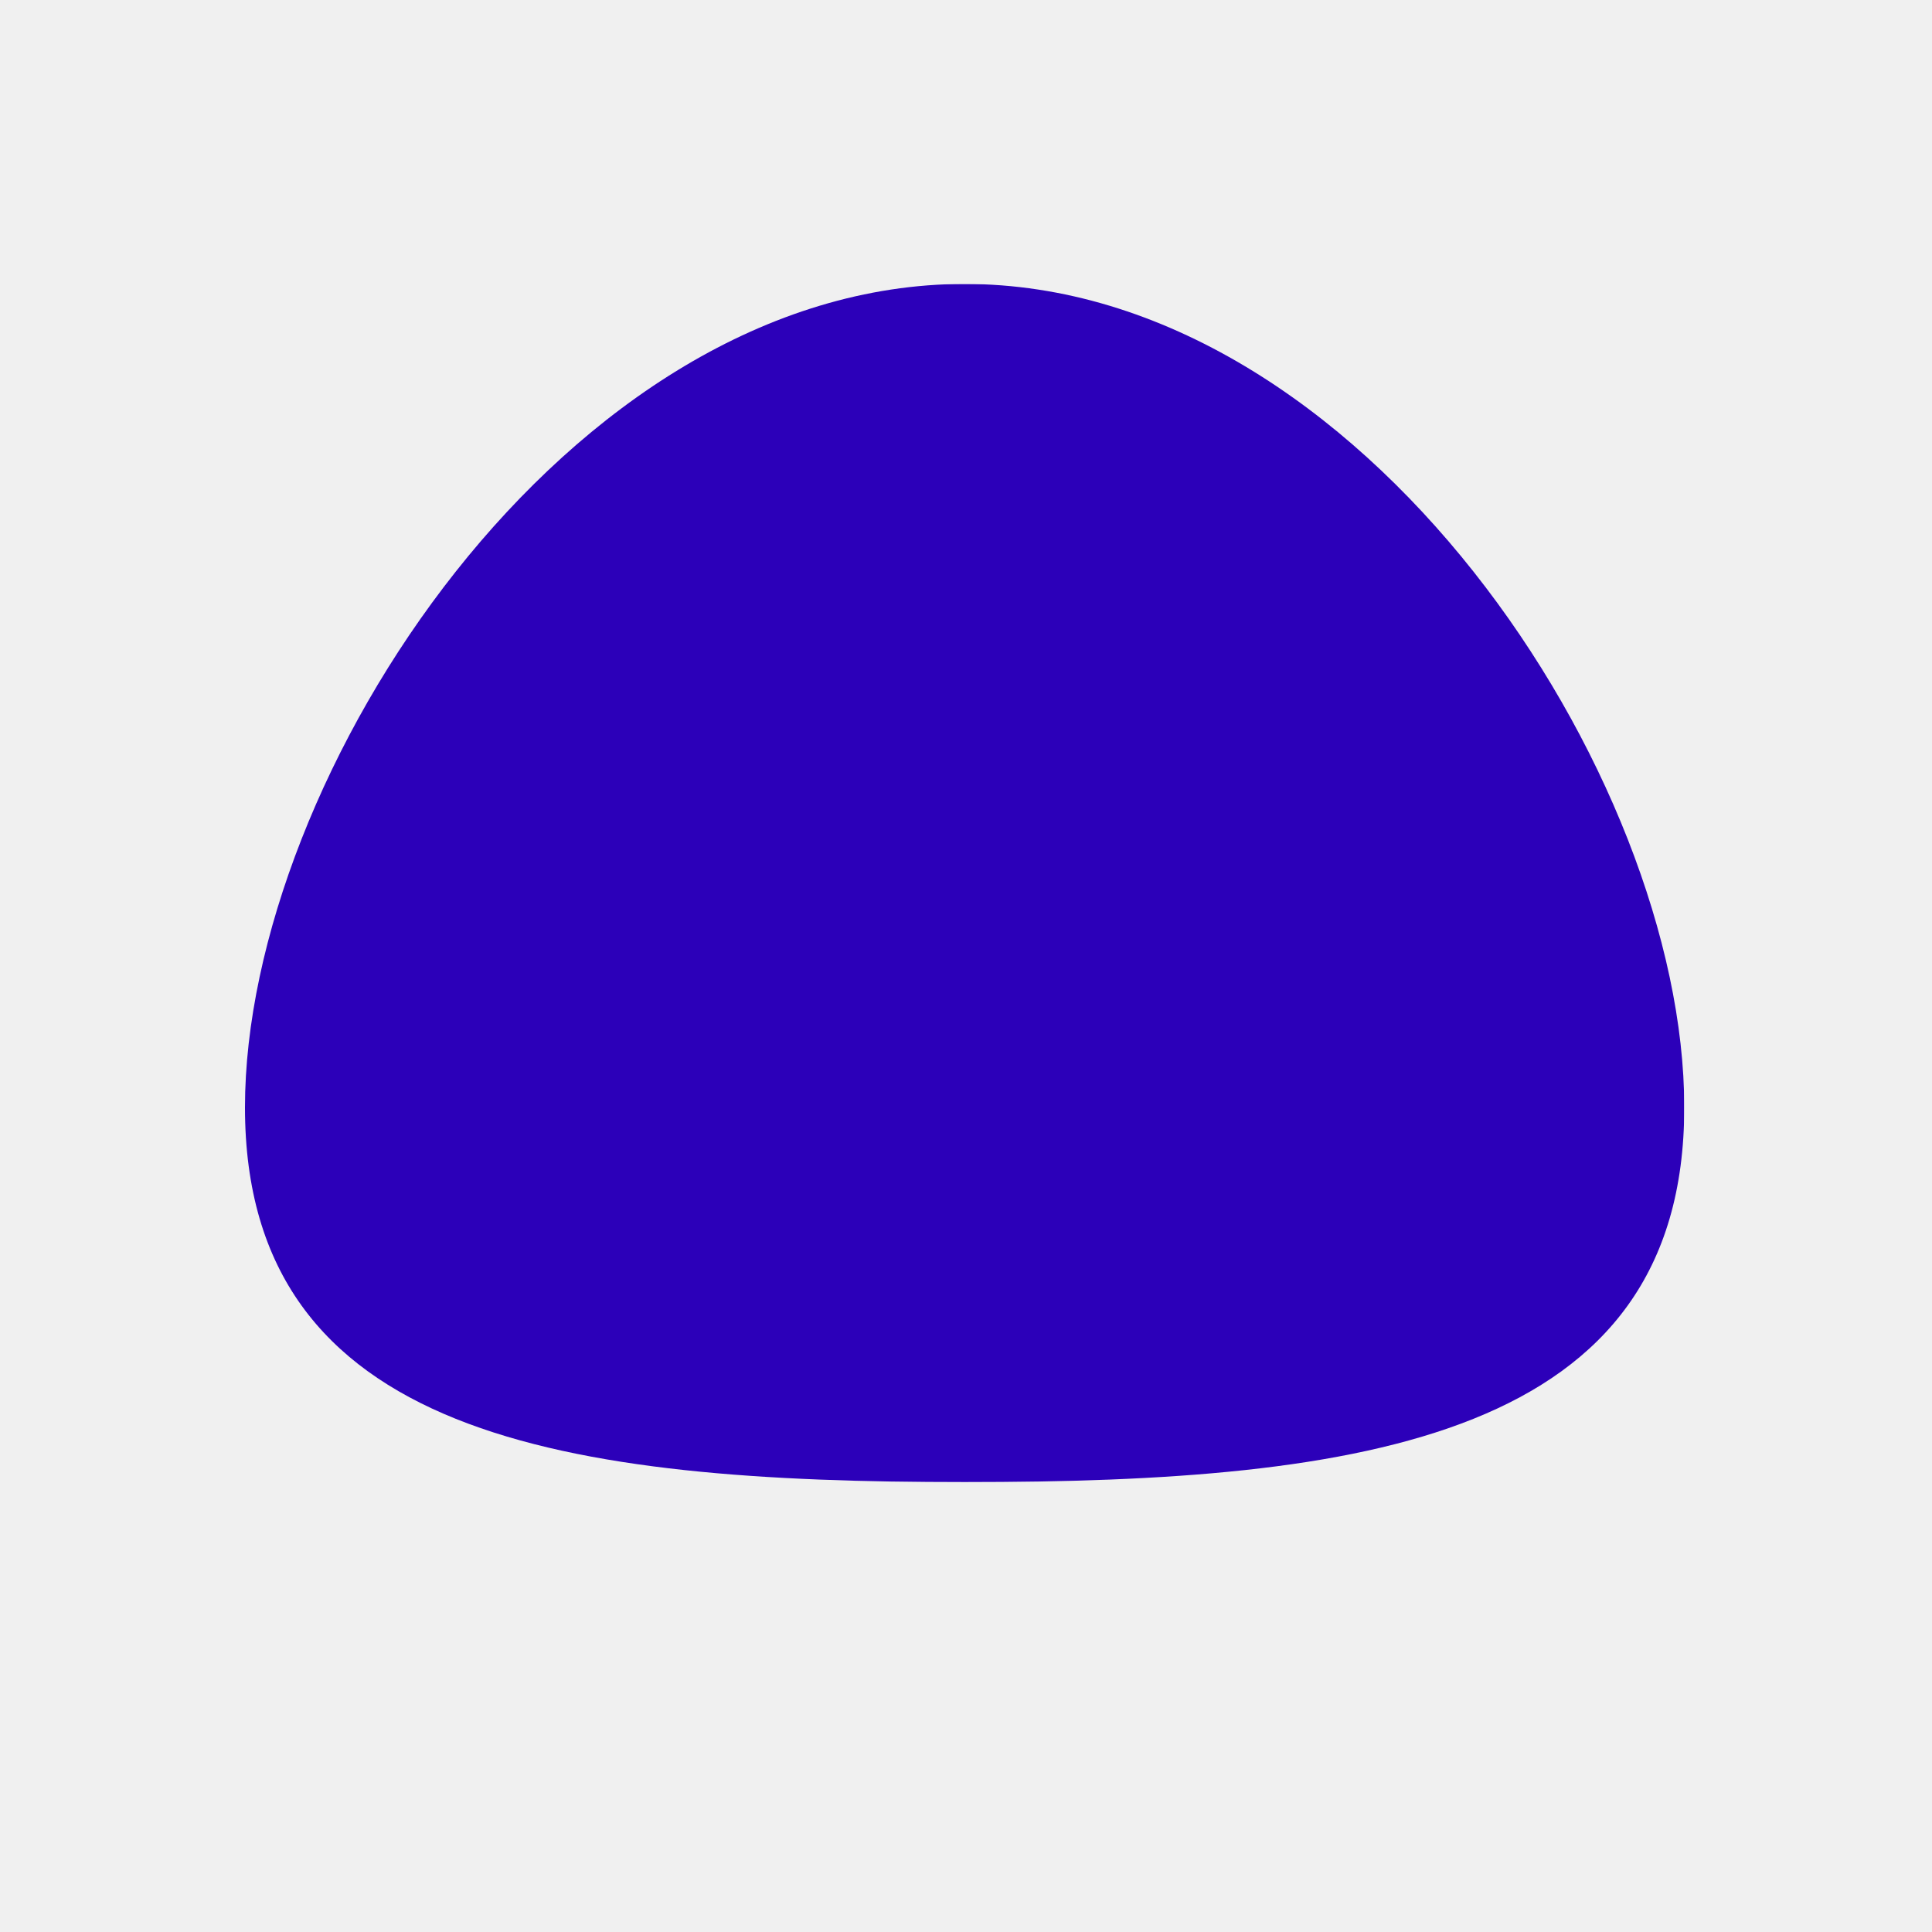
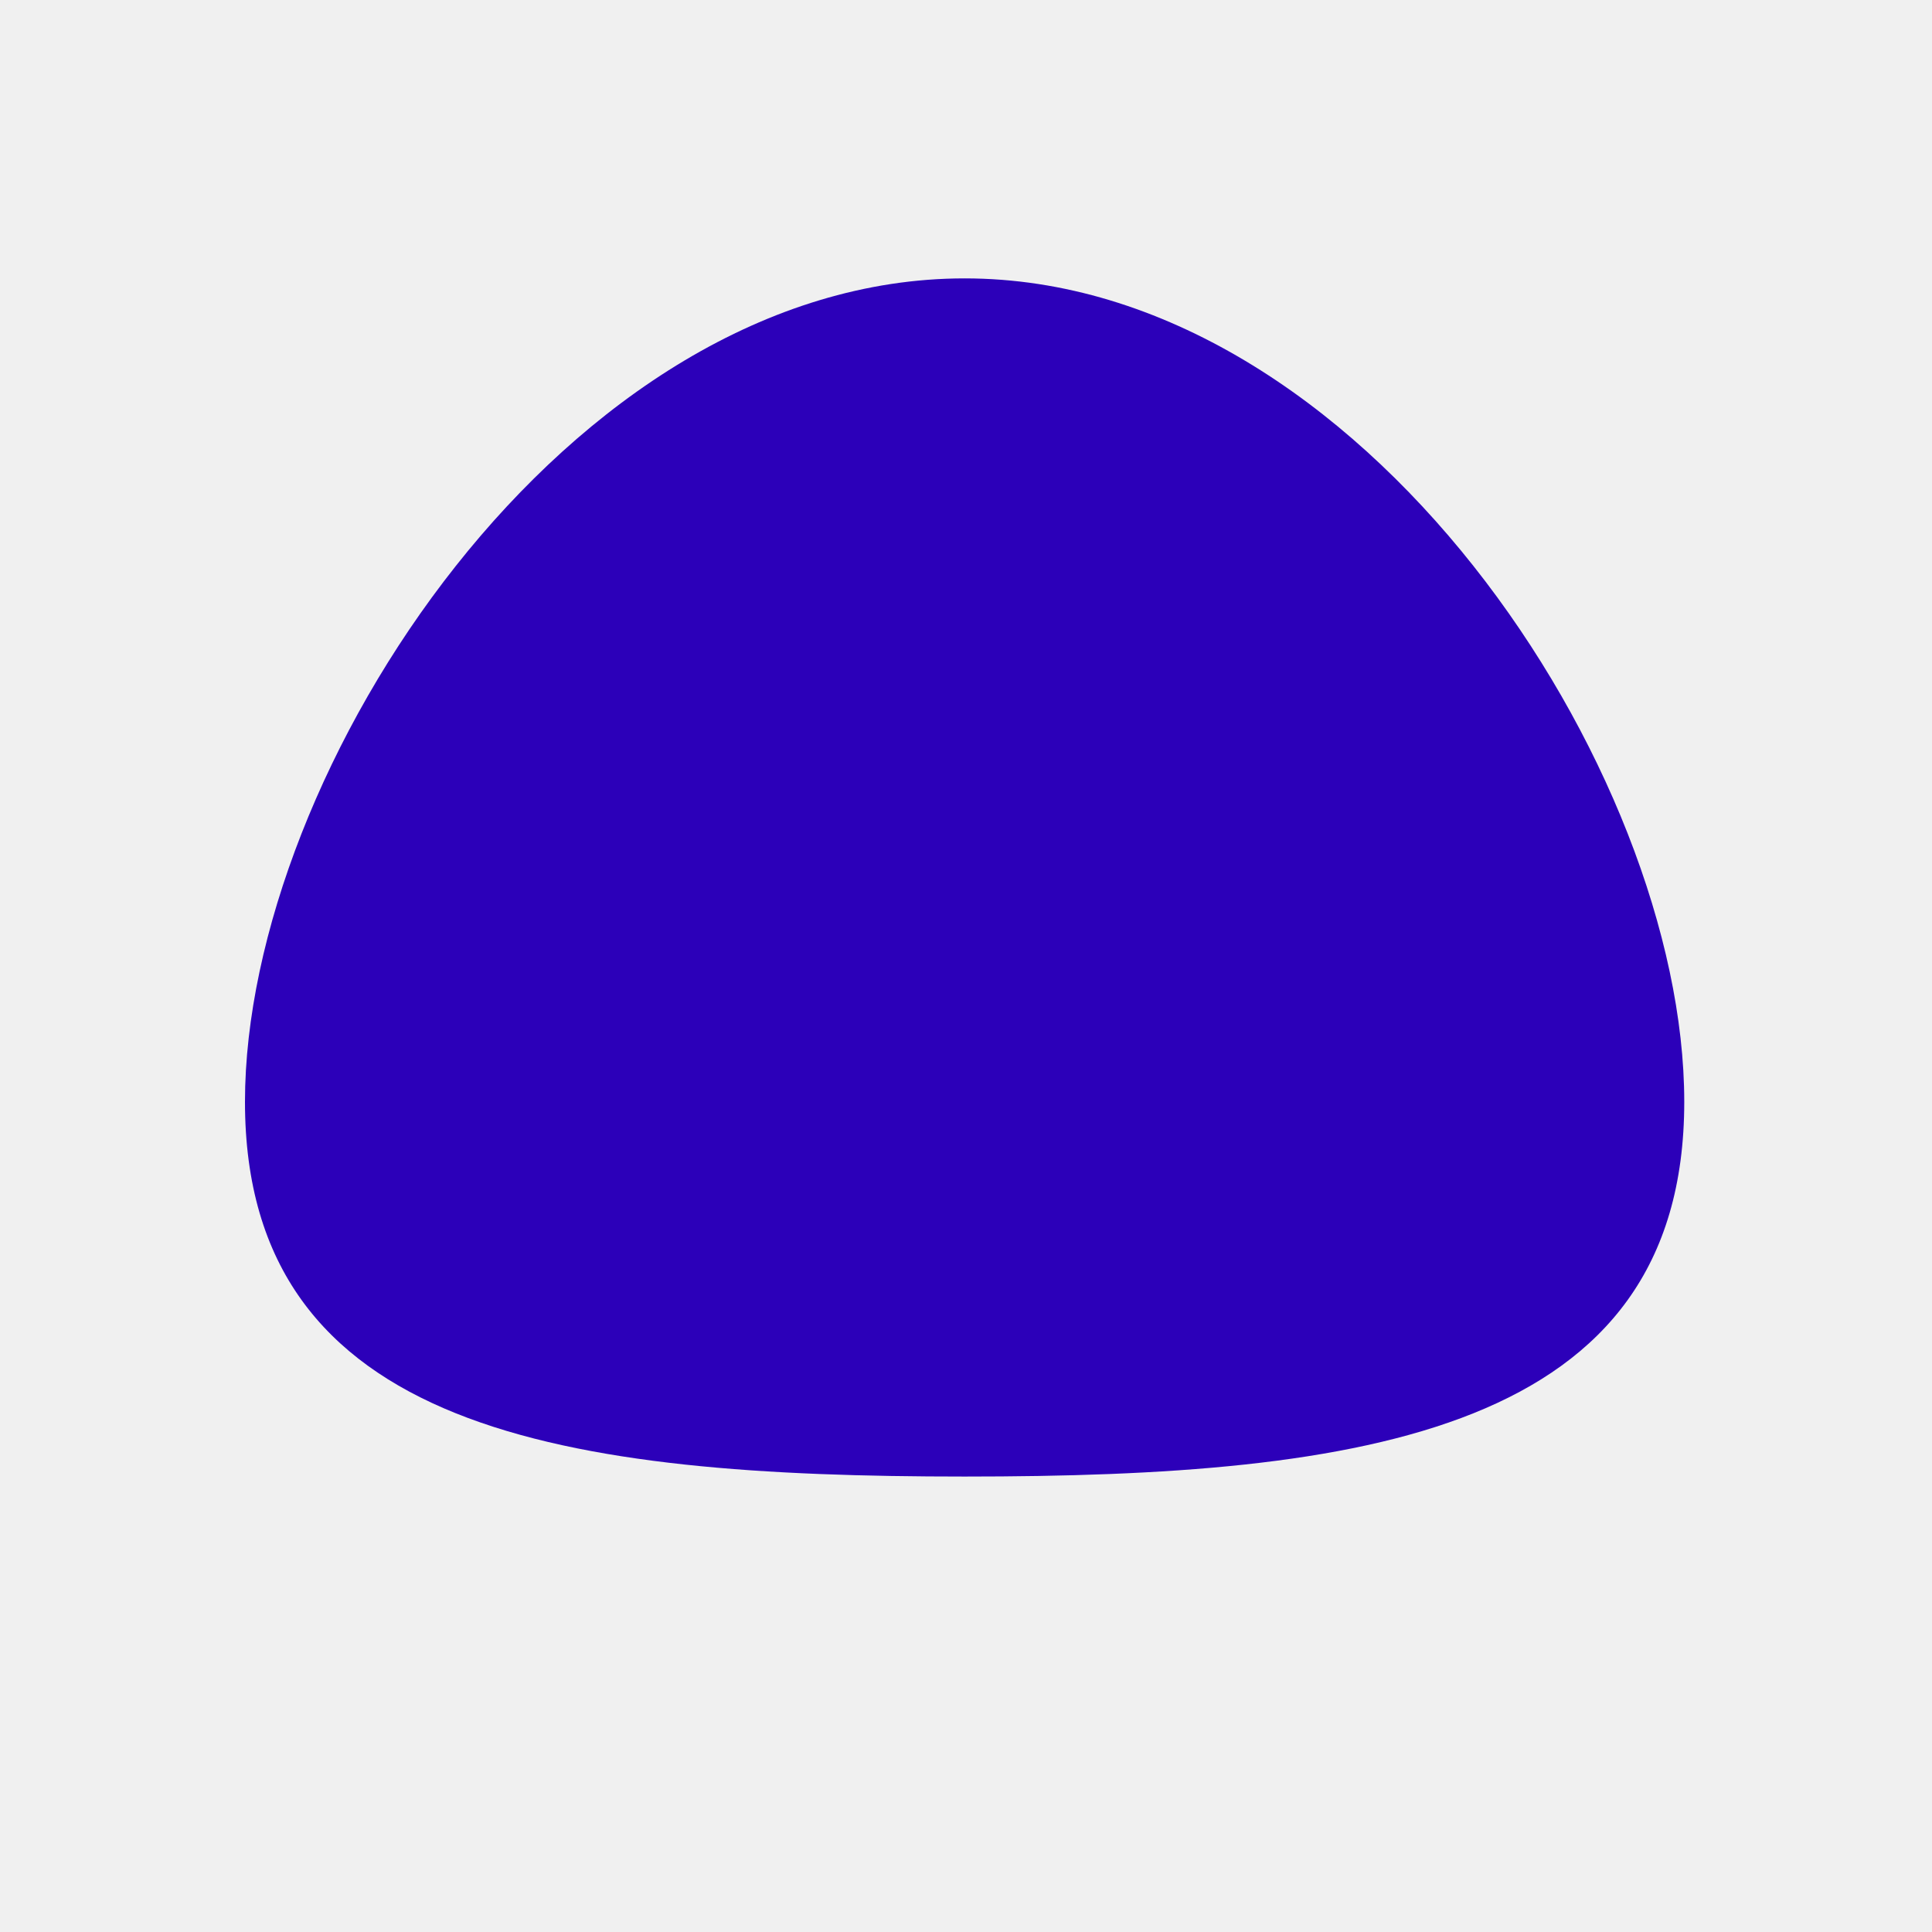
- <svg xmlns="http://www.w3.org/2000/svg" xmlns:xlink="http://www.w3.org/1999/xlink" width="347" height="347" viewBox="0 0 347 347">
-   <defs>
-     <polygon id="hair_14-a" points="0 0 258.504 0 258.504 215.198 0 215.198" />
-   </defs>
-   <g fill="none" fill-rule="evenodd" transform="translate(44 51)">
-     <mask id="hair_14-b" fill="#fff">
-       <use xlink:href="#hair_14-a" />
-     </mask>
-     <path fill="#2C00B9" d="M258.504,147.894 C258.504,207.32 200.636,215.198 129.253,215.198 C57.869,215.198 -0.001,207.32 -0.001,147.894 C-0.001,88.468 57.869,0 129.253,0 C200.636,0 258.504,88.468 258.504,147.894" mask="url(#hair_14-b)" />
-   </g>
+ <svg xmlns="http://www.w3.org/2000/svg" width="347" height="347" viewBox="0 0 347 347">
+   <path fill="#2C00B9" d="M259.504,147.894 C259.504,207.32 201.636,215.198 130.253,215.198 C58.869,215.198 0.999,207.32 0.999,147.894 C0.999,88.468 58.869,0 130.253,0 C201.636,0 259.504,88.468 259.504,147.894" transform="translate(43 50)" />
</svg>
